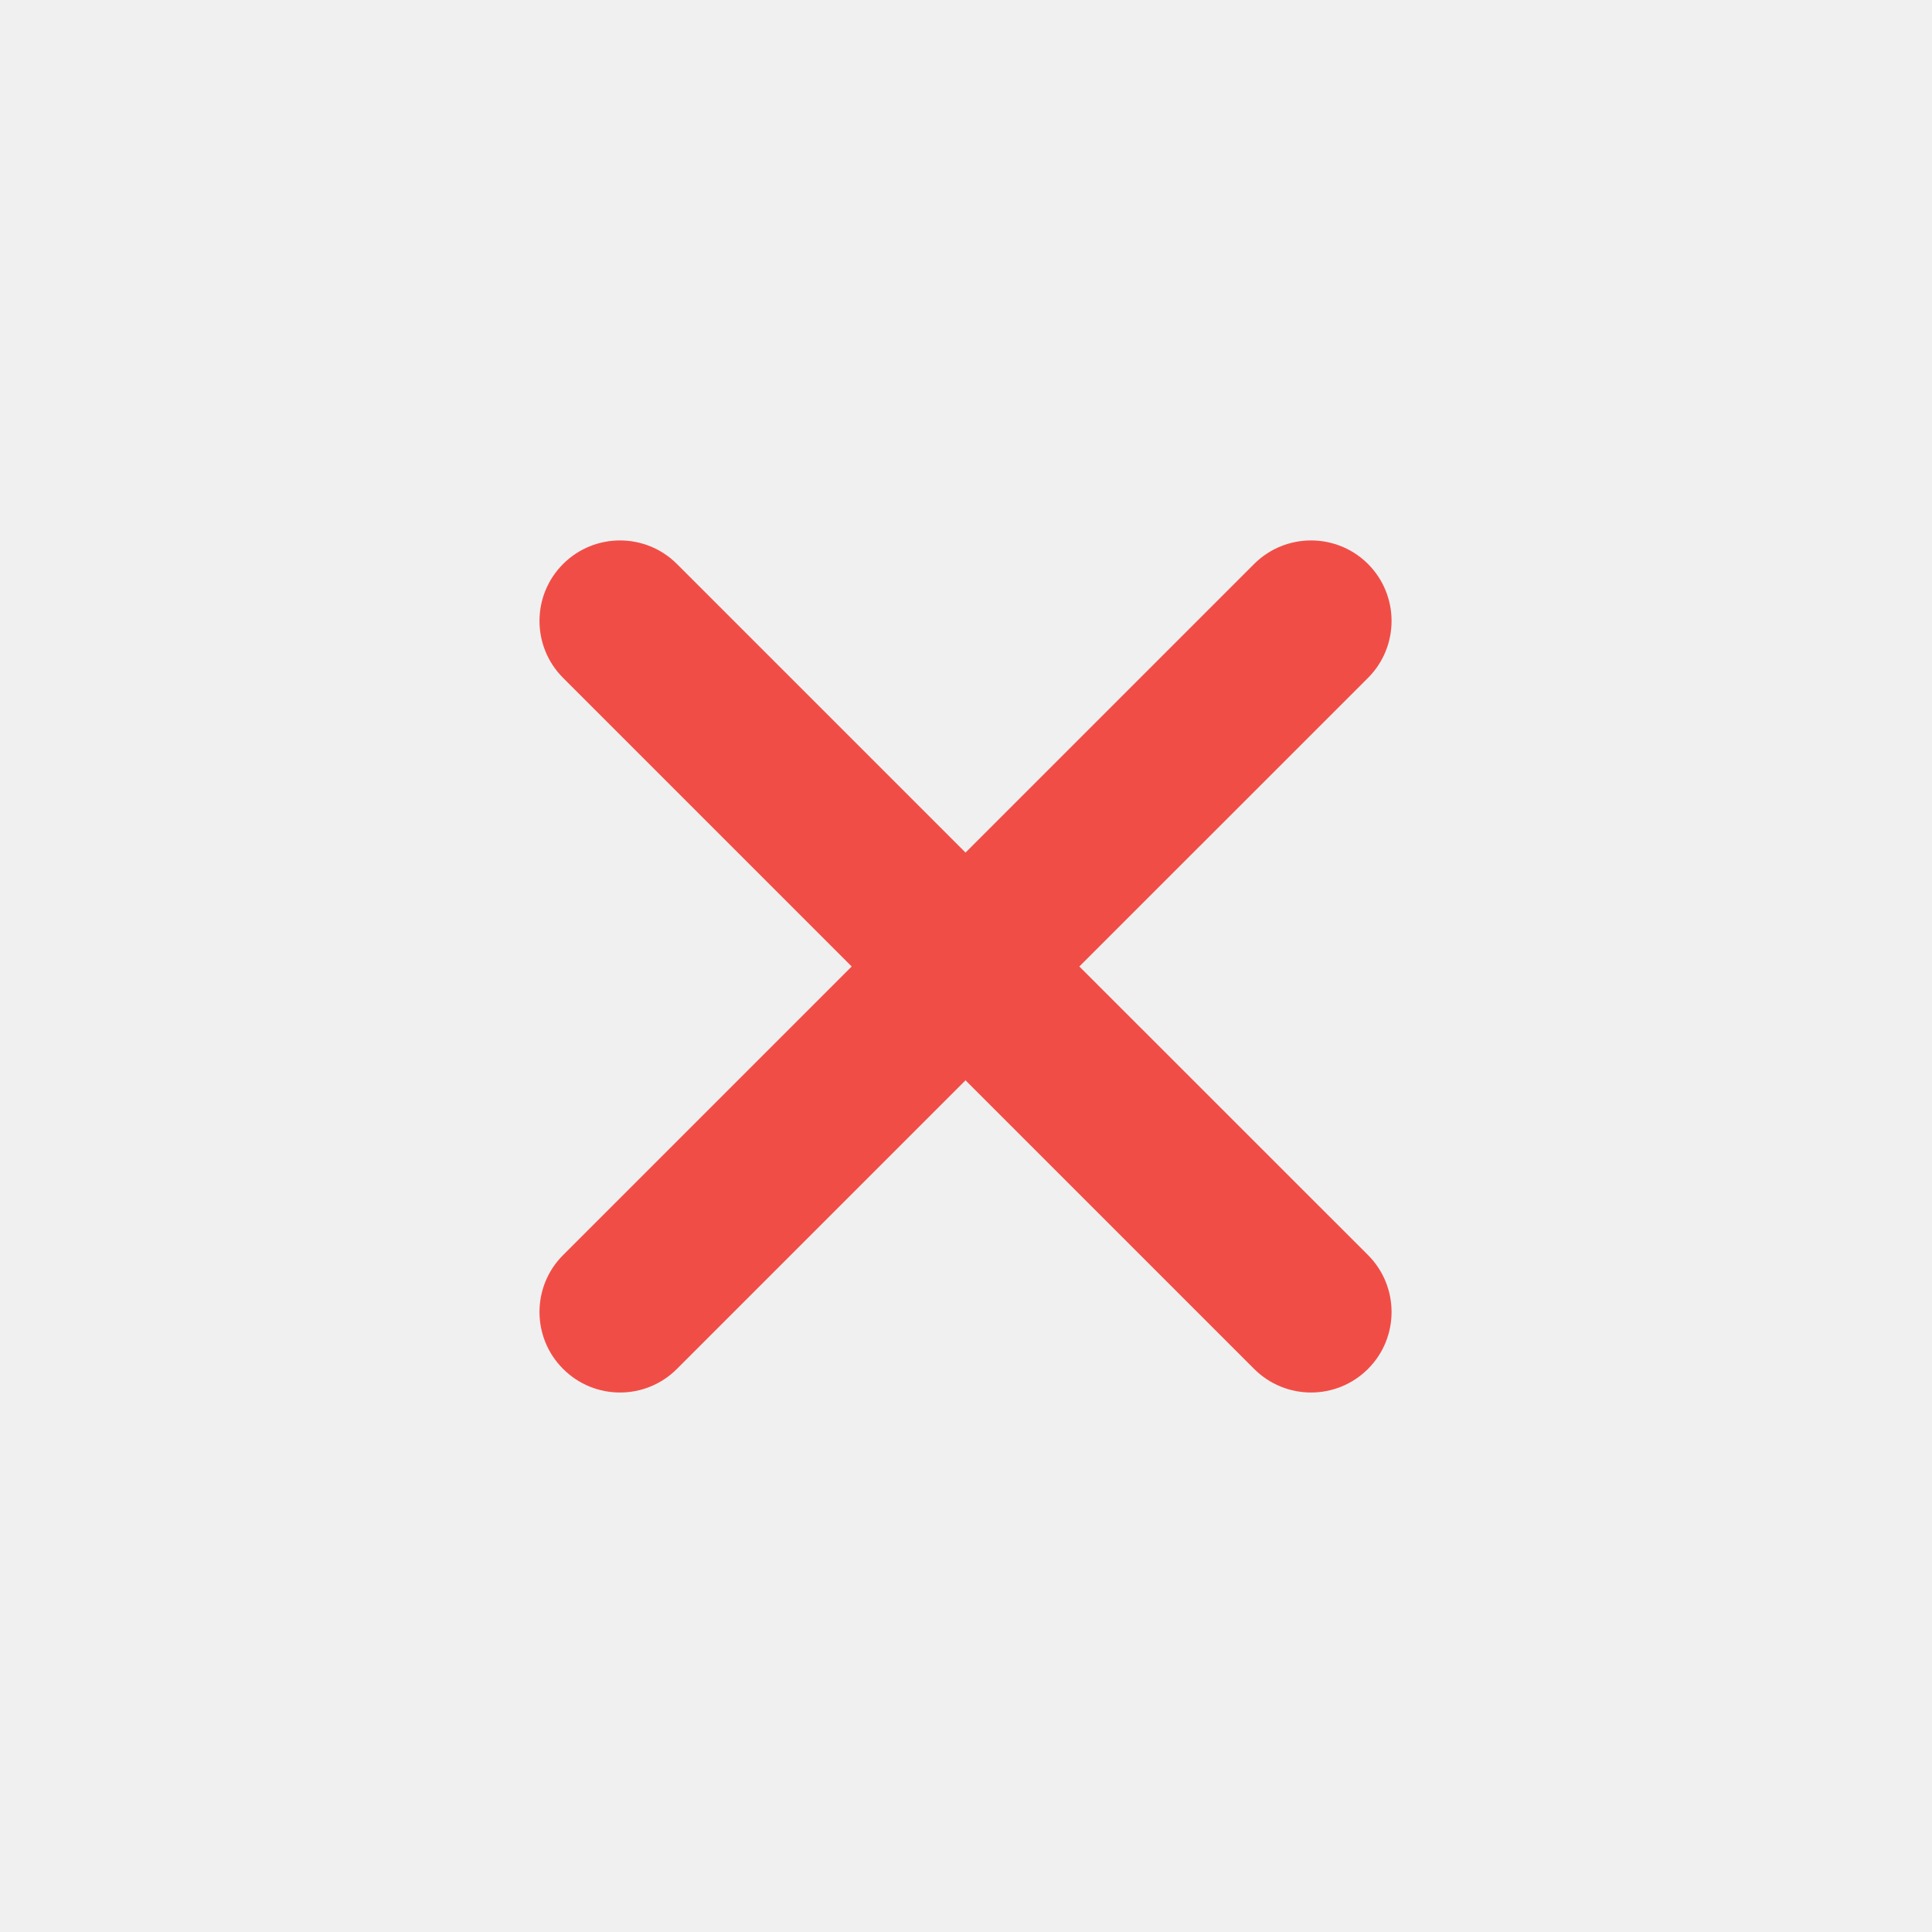
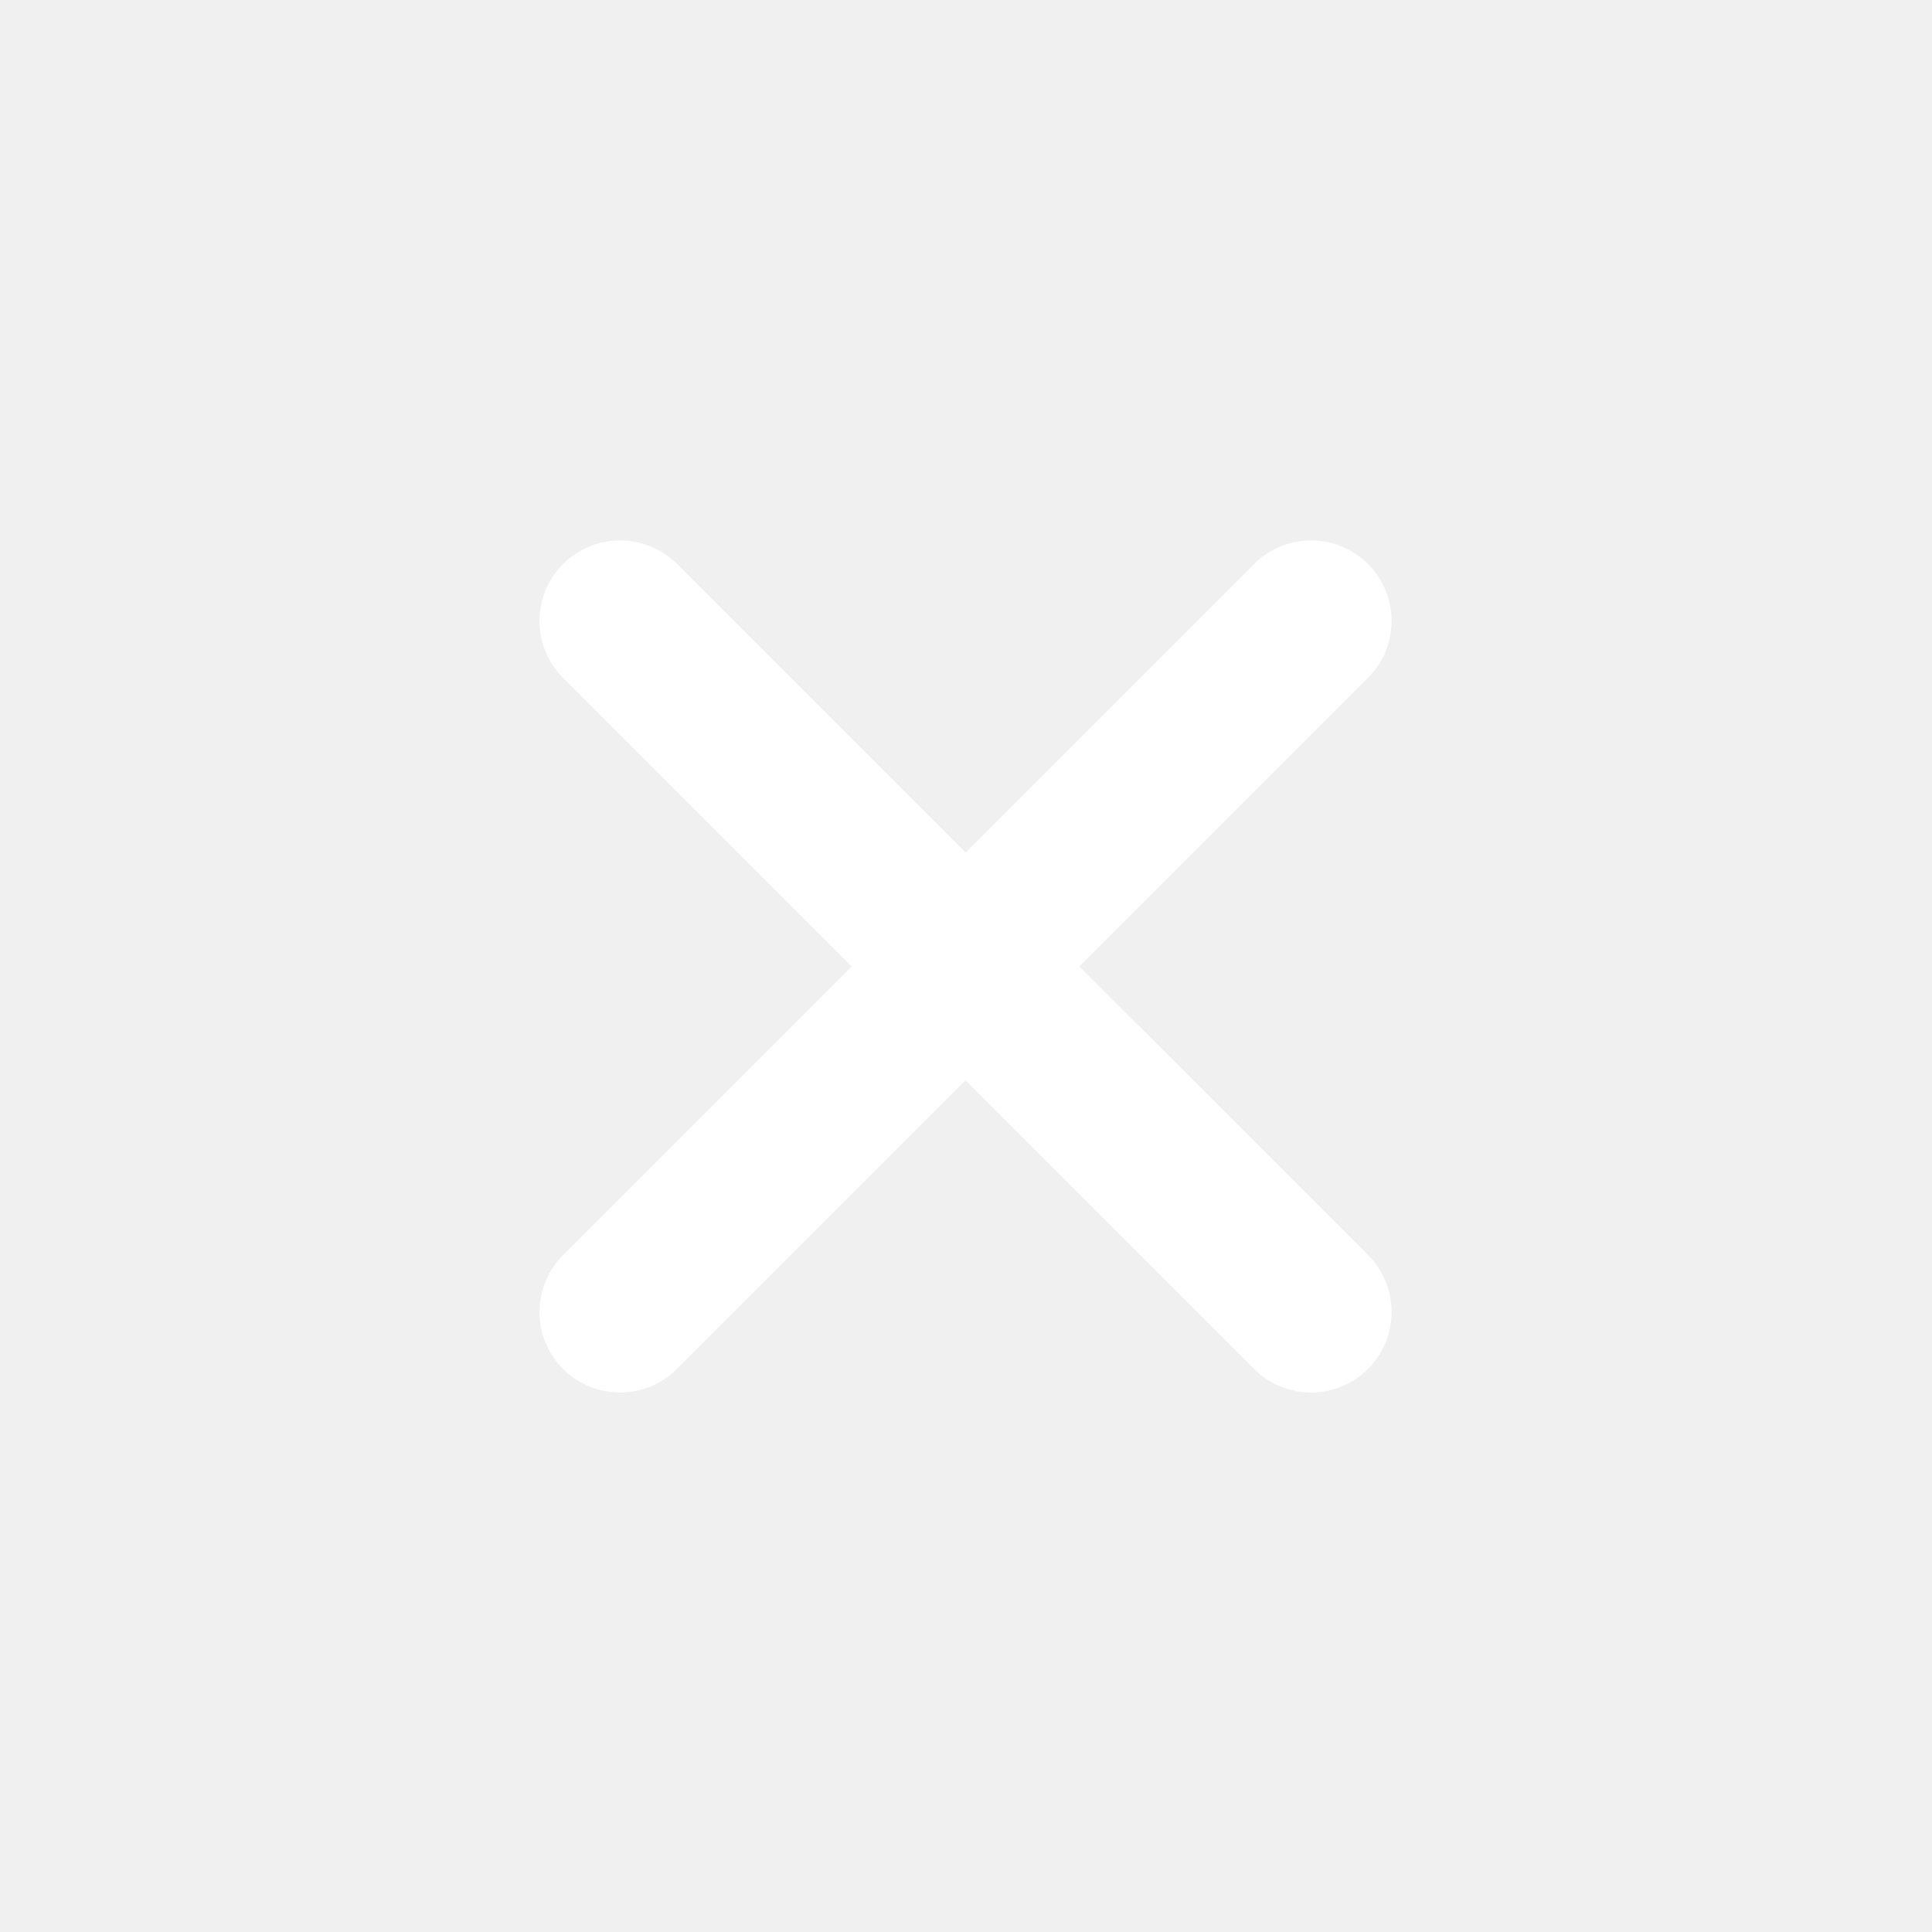
<svg xmlns="http://www.w3.org/2000/svg" width="800px" height="800px" viewBox="0 0 24 24" fill="none">
  <g id="SVGRepo_bgCarrier" stroke-width="0" />
  <g id="SVGRepo_tracerCarrier" stroke-linecap="round" stroke-linejoin="round" />
  <g id="SVGRepo_iconCarrier">
-     <path d="M6.995 7.006C6.604 7.397 6.604 8.03 6.995 8.421L10.58 12.006L6.995 15.591C6.604 15.981 6.604 16.615 6.995 17.005C7.385 17.396 8.019 17.396 8.409 17.005L11.994 13.42L15.579 17.005C15.97 17.396 16.603 17.396 16.994 17.005C17.384 16.615 17.384 15.981 16.994 15.591L13.408 12.006L16.994 8.421C17.384 8.03 17.384 7.397 16.994 7.006C16.603 6.616 15.97 6.616 15.579 7.006L11.994 10.591L8.409 7.006C8.019 6.616 7.385 6.616 6.995 7.006Z" fill="#F14D47" />
+     <path d="M6.995 7.006C6.604 7.397 6.604 8.03 6.995 8.421L10.58 12.006L6.995 15.591C6.604 15.981 6.604 16.615 6.995 17.005C7.385 17.396 8.019 17.396 8.409 17.005L11.994 13.42L15.579 17.005C15.97 17.396 16.603 17.396 16.994 17.005C17.384 16.615 17.384 15.981 16.994 15.591L13.408 12.006L16.994 8.421C17.384 8.03 17.384 7.397 16.994 7.006C16.603 6.616 15.97 6.616 15.579 7.006L11.994 10.591L8.409 7.006C8.019 6.616 7.385 6.616 6.995 7.006Z" fill="#fff" />
  </g>
</svg>
